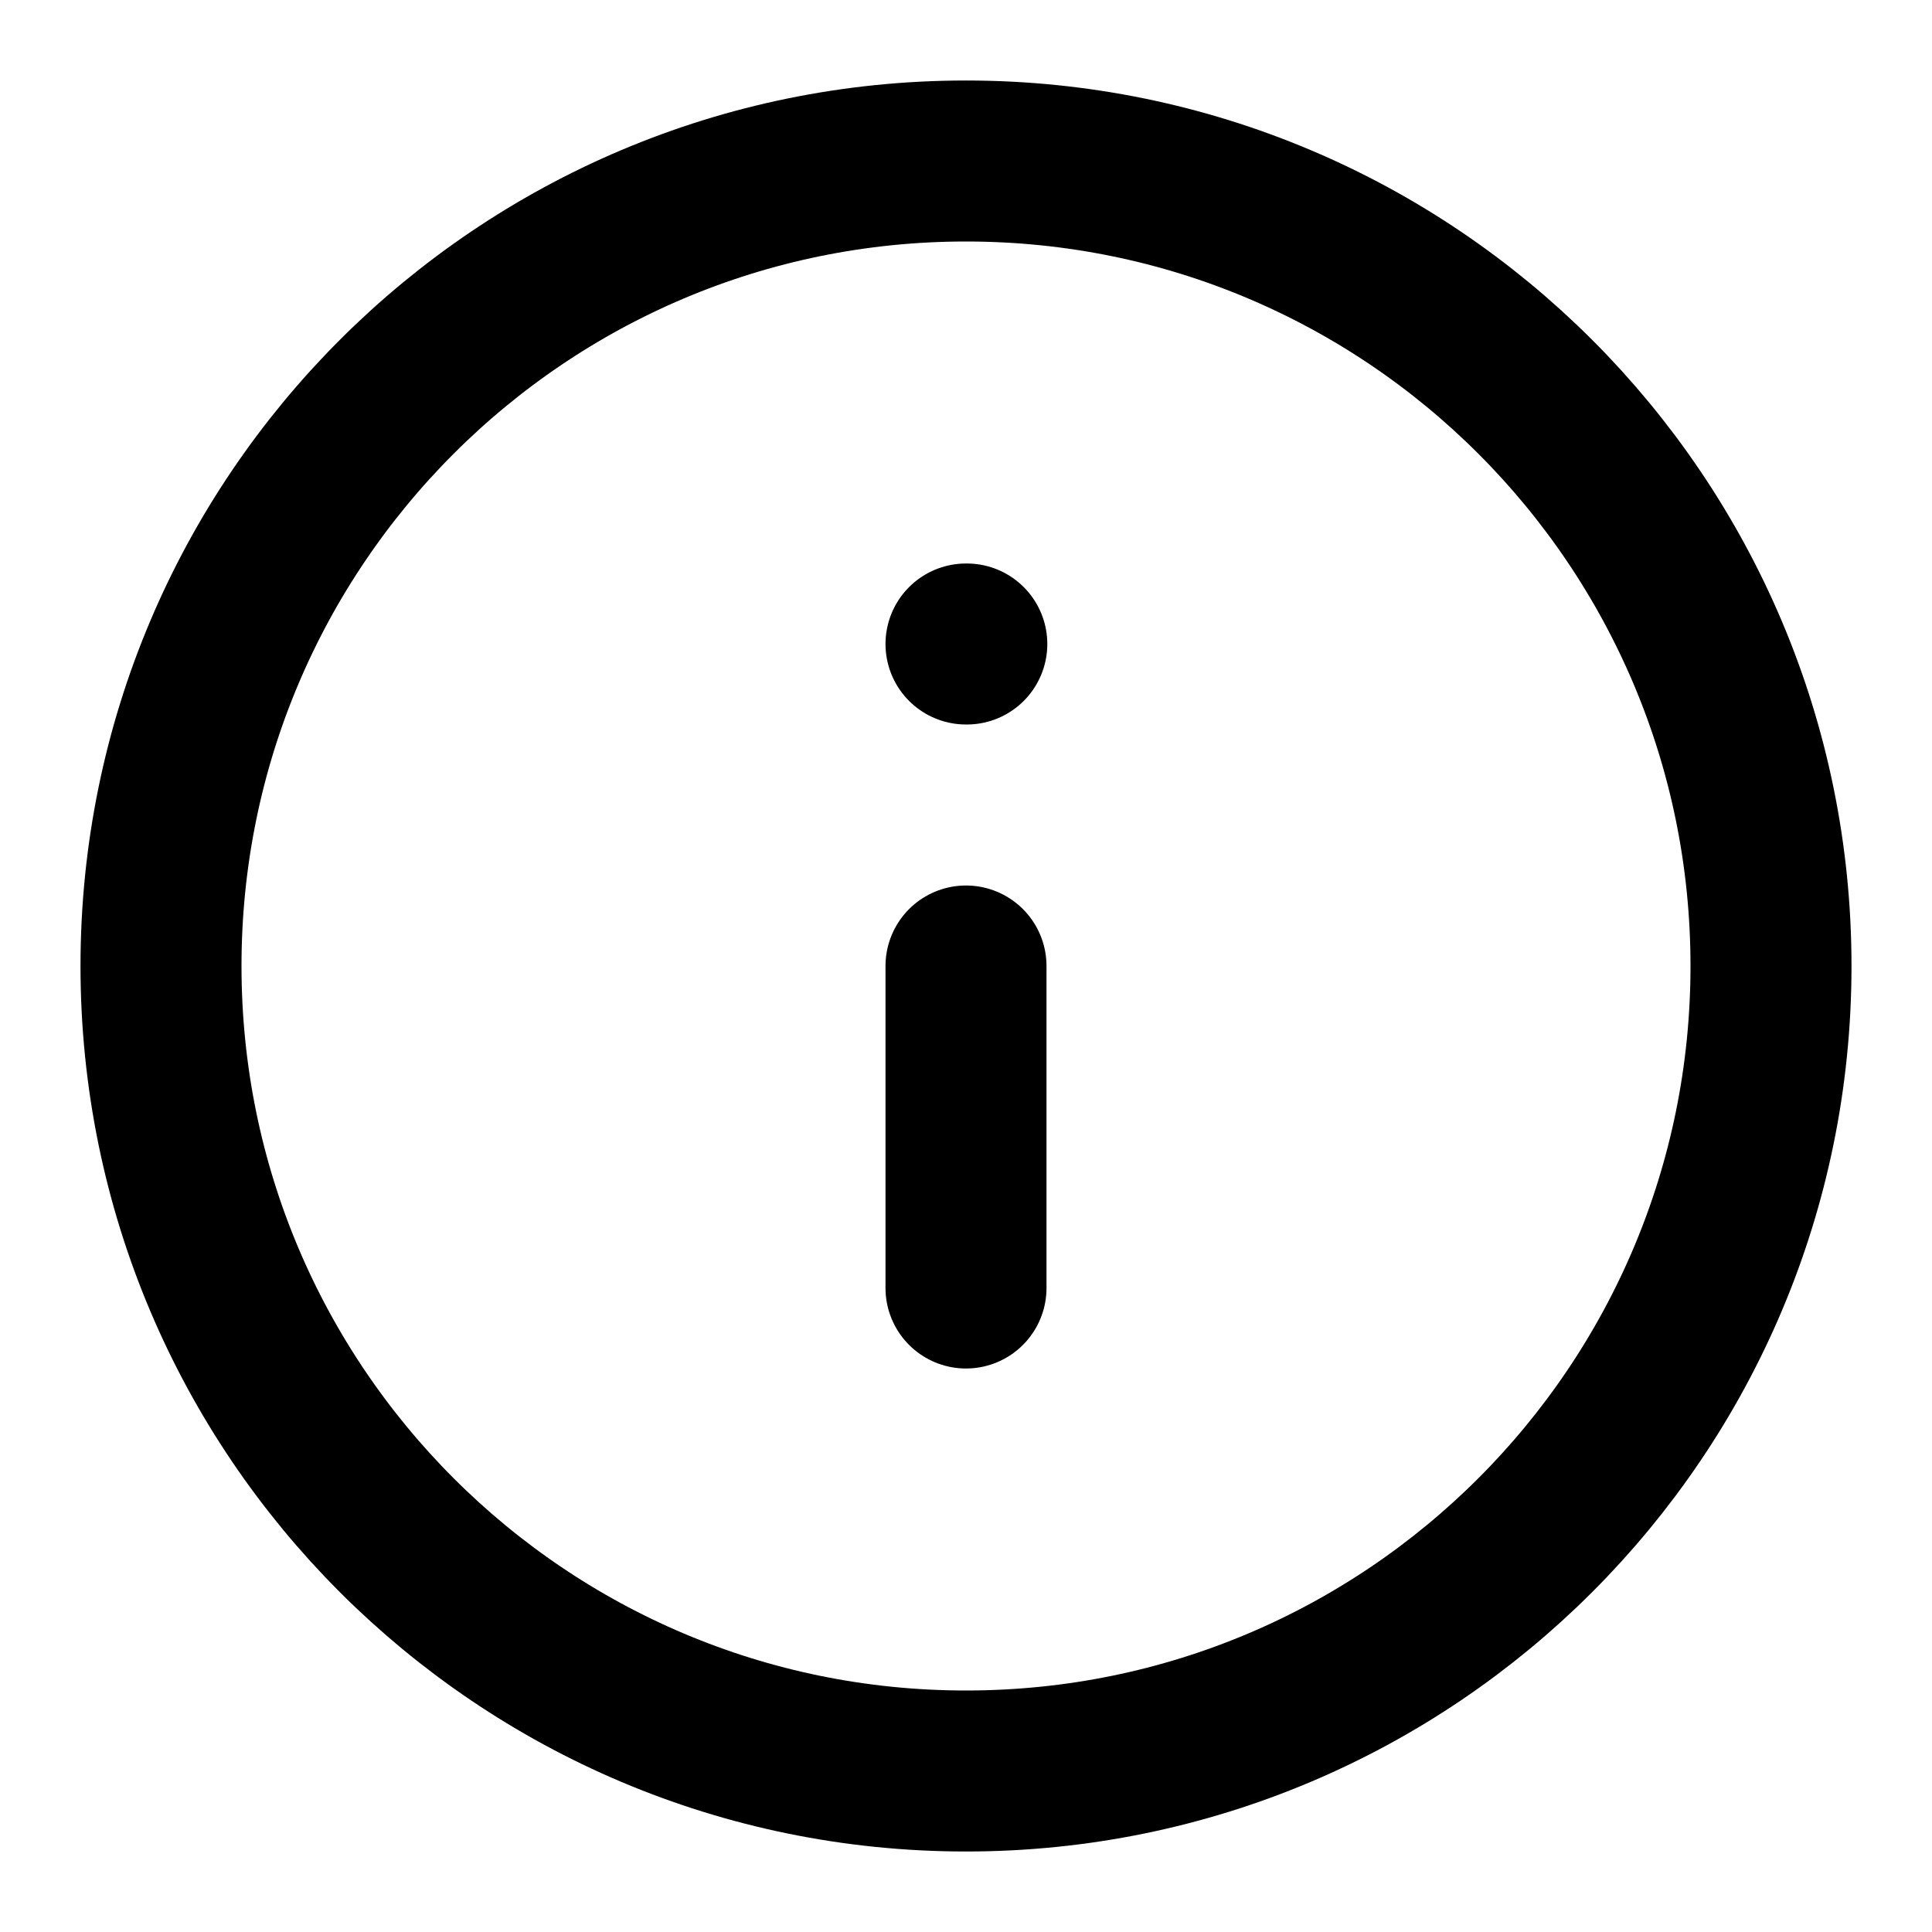
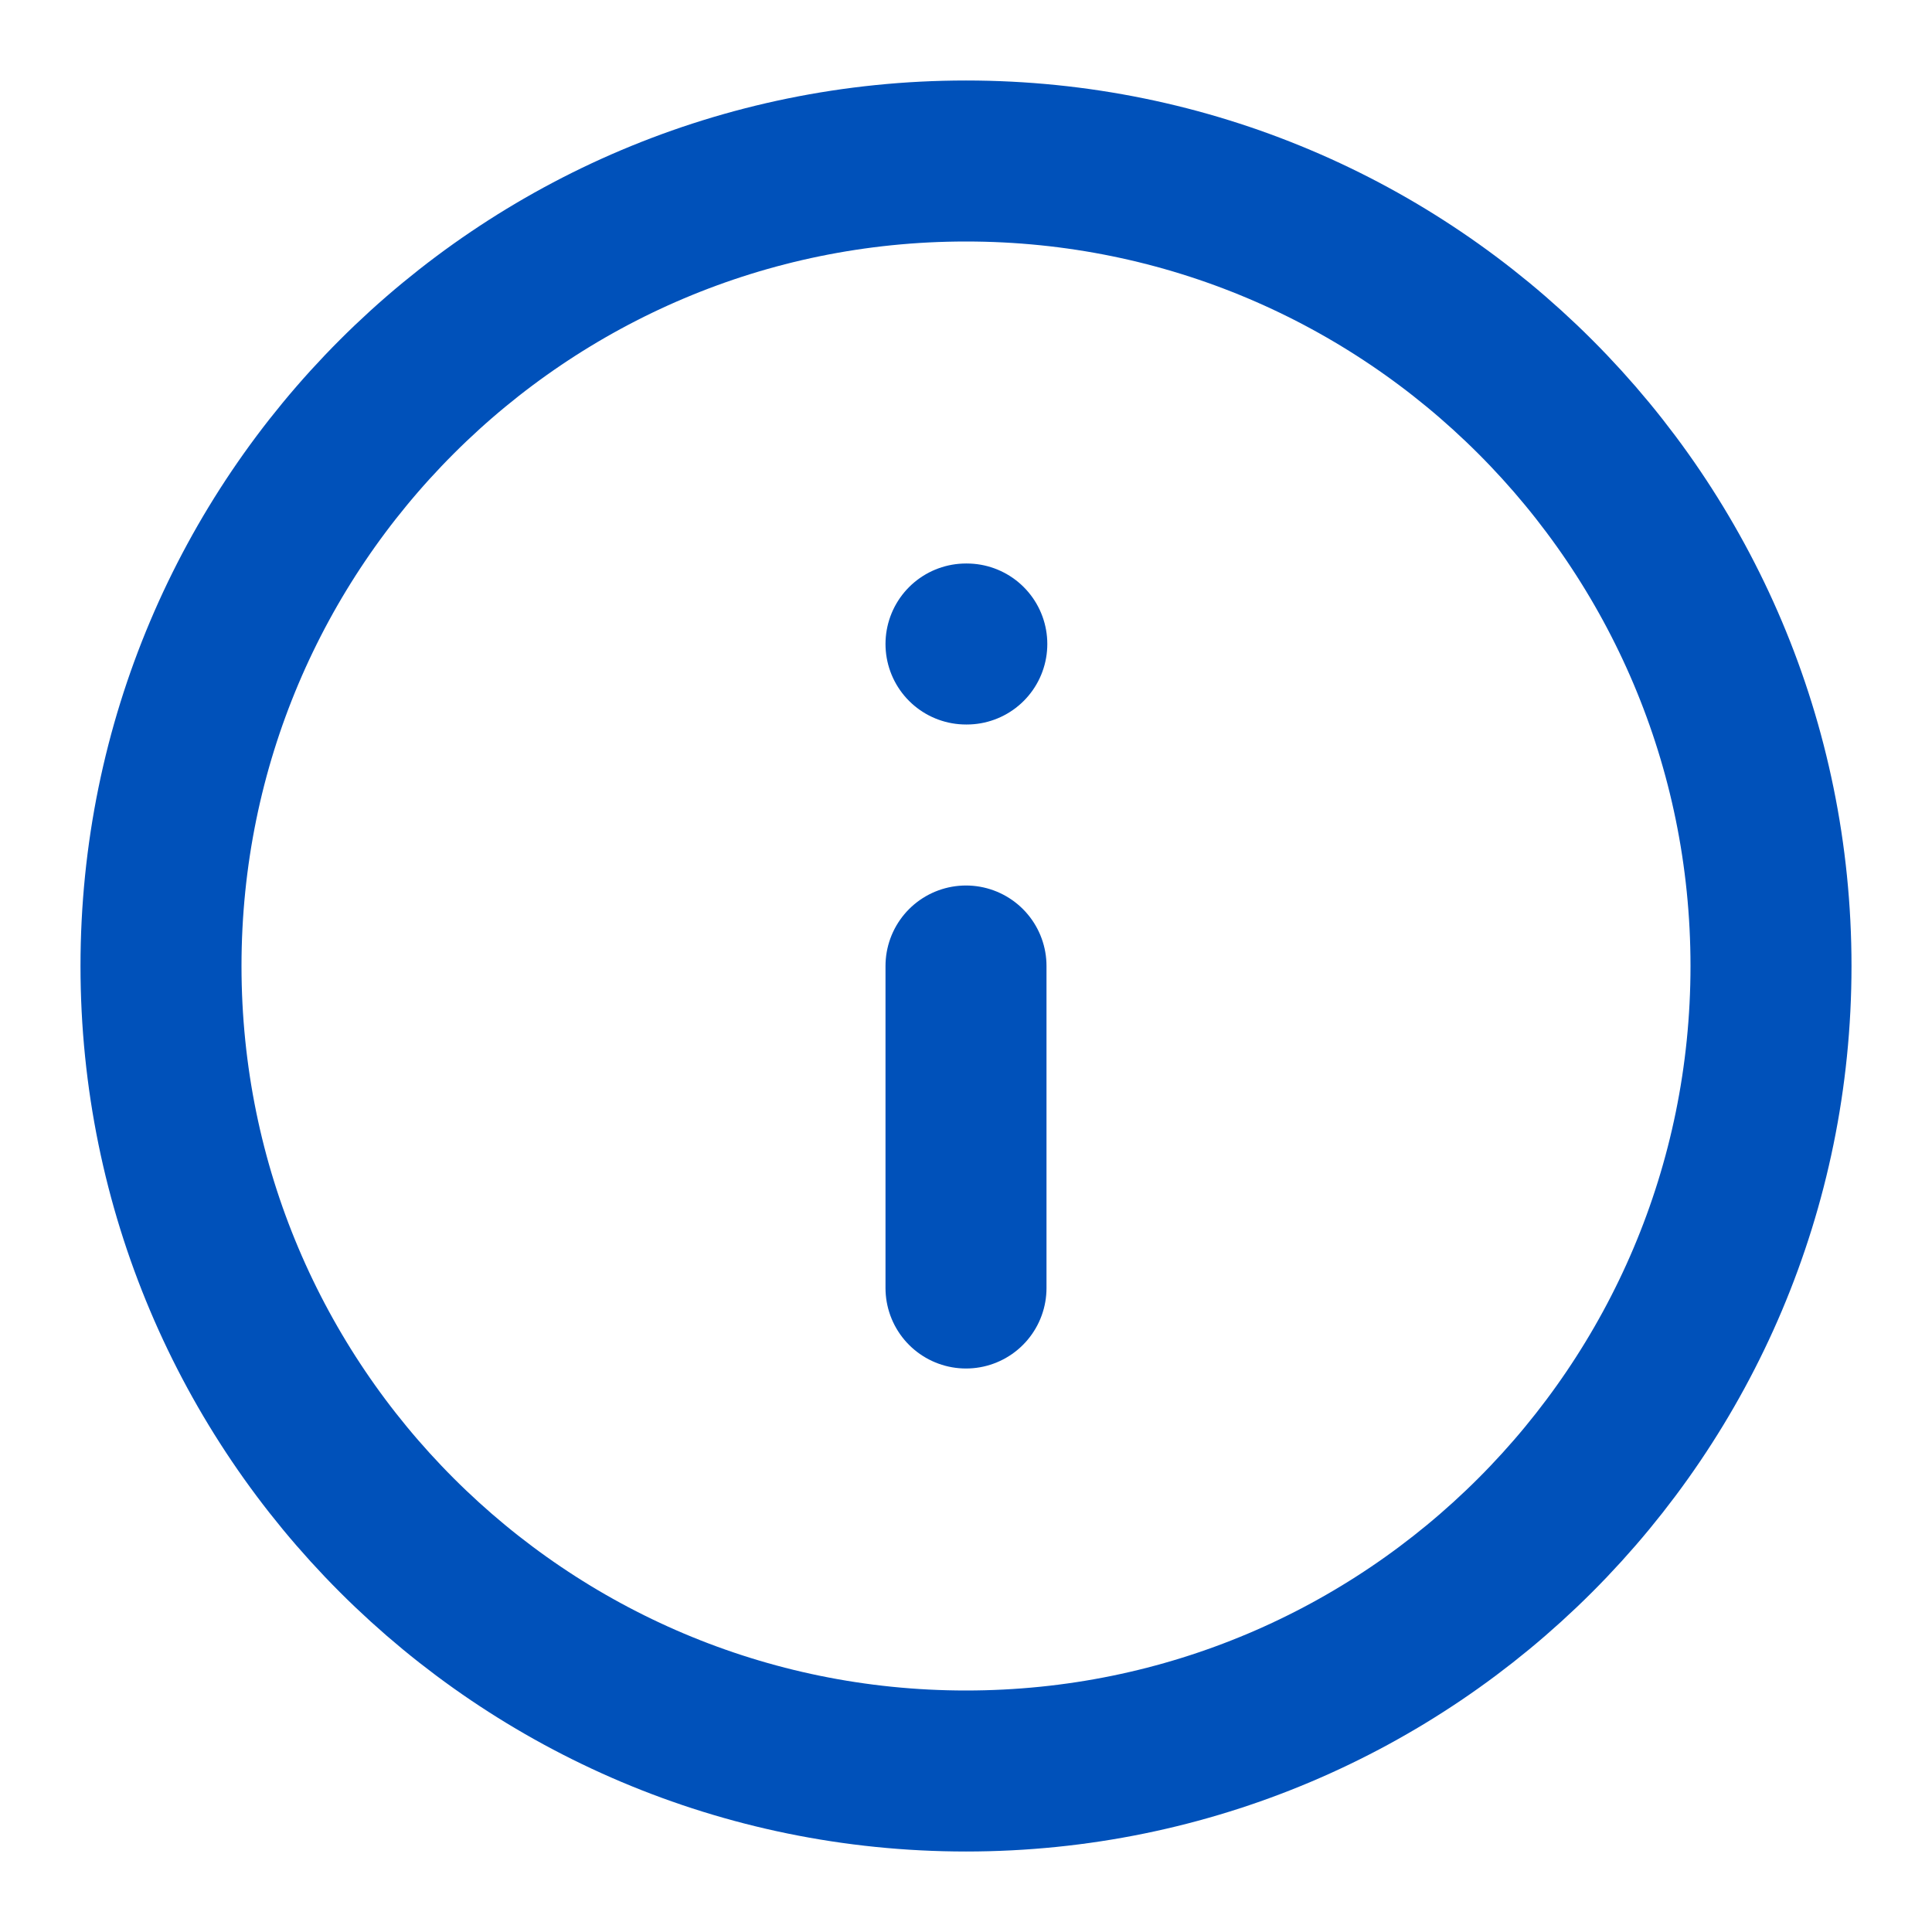
<svg xmlns="http://www.w3.org/2000/svg" width="24" height="24" viewBox="0 0 24 24" fill="none">
-   <path d="M12 22C17.523 22 22 17.523 22 12C22 6.477 17.523 2 12 2C6.477 2 2 6.477 2 12C2 17.523 6.477 22 12 22Z" stroke="black" stroke-width="2" stroke-linecap="round" stroke-linejoin="round" />
-   <path d="M12 16V12" stroke="black" stroke-width="2" stroke-linecap="round" stroke-linejoin="round" />
-   <path d="M12 8H12.01" stroke="black" stroke-width="2" stroke-linecap="round" stroke-linejoin="round" />
+   <path d="M12 22C17.523 22 22 17.523 22 12C22 6.477 17.523 2 12 2C6.477 2 2 6.477 2 12C2 17.523 6.477 22 12 22Z" stroke="#0051BA" stroke-width="2" stroke-linecap="round" stroke-linejoin="round" />
+   <path d="M12 16V12" stroke="#0051BA" stroke-width="2" stroke-linecap="round" stroke-linejoin="round" />
+   <path d="M12 8H12.01" stroke="#0051BA" stroke-width="2" stroke-linecap="round" stroke-linejoin="round" />
</svg>
